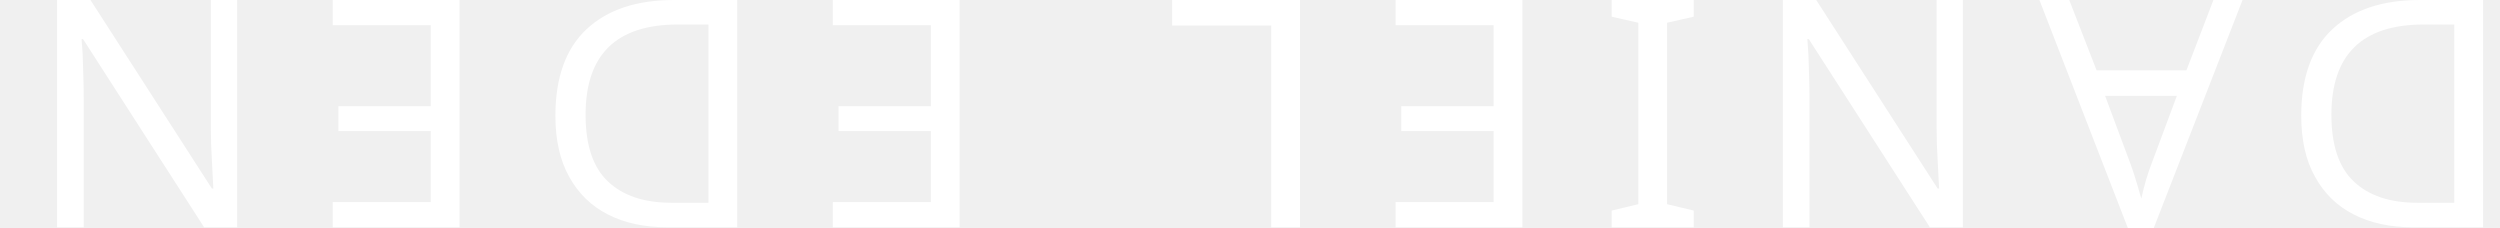
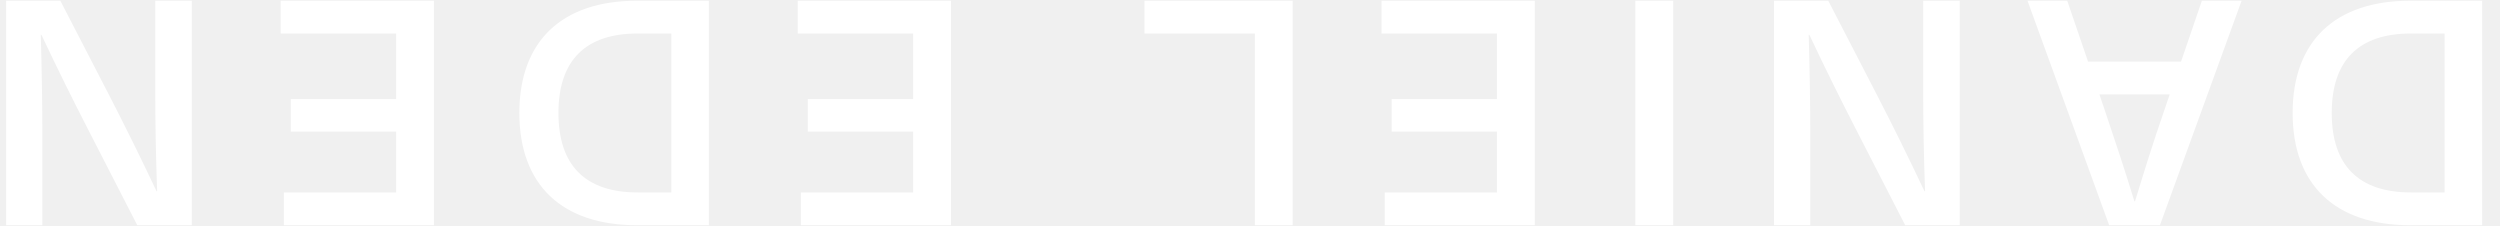
- <svg xmlns="http://www.w3.org/2000/svg" width="110px" height="10px" viewBox="0 0 110 10" version="1.1">
-   <defs />
-   <g id="Page-1" stroke="none" stroke-width="1" fill="none" fill-rule="evenodd" font-weight="normal" font-family="NeueHaasUnicaPro-Regular, Neue Haas Unica Pro" letter-spacing="2" font-size="14">
-     <g id="Desktop-HD" transform="translate(-666, -984)" fill="#FFFFFF">
-       <text id="t3" transform="translate(720, 989.5) rotate(-180) translate(-720, -989.5) ">
-         <tspan x="663.388" y="995">DANIEL EDEN</tspan>
-       </text>
-     </g>
-   </g>
+ <svg xmlns="http://www.w3.org/2000/svg" width="111" height="10" viewBox="0 0 111 10">
+   <path d="M110.207 10V.032h-3.192c-3.332 0-5.222 1.792-5.222 4.984S103.683 10 107.015 10h3.192zm-1.666-1.456h-1.498c-2.324 0-3.514-1.204-3.514-3.528s1.19-3.528 3.514-3.528h1.498v7.056zm-15.832-5.81L91.785.032h-1.764L93.647 10h2.254L99.527.032h-1.764l-.924 2.702h-4.13zm.504 1.456h3.122l-.266.784c-.462 1.33-.868 2.632-1.274 3.962h-.028c-.406-1.33-.84-2.632-1.288-3.962l-.266-.784zM78.767.032V10h1.61V6.08c0-1.512-.028-3.024-.07-4.536h.028c.672 1.428 1.386 2.87 2.114 4.284L84.591 10h2.422V.032h-1.624v3.92c0 1.512.028 3.024.084 4.536h-.028a134.857 134.857 0 0 0-2.114-4.284L81.175.032h-2.408zm-6.158 0V10h1.68V.032h-1.68zM61.481 8.544V10h6.664V.032h-6.804v1.456h5.124V4.4h-4.676v1.442h4.676v2.702h-4.984zm-5.766-7.056V10h1.68V.032h-6.58v1.456h4.9zM35.559 8.544V10h6.664V.032h-6.804v1.456h5.124V4.4h-4.676v1.442h4.676v2.702h-4.984zM31.473 10V.032h-3.192c-3.332 0-5.222 1.792-5.222 4.984S24.949 10 28.281 10h3.192zm-1.666-1.456h-1.498c-2.324 0-3.514-1.204-3.514-3.528s1.19-3.528 3.514-3.528h1.498v7.056zm-17.204 0V10h6.664V.032h-6.804v1.456h5.124V4.4h-4.676v1.442h4.676v2.702h-4.984zM.271.032V10h1.61V6.08c0-1.512-.028-3.024-.07-4.536h.028c.672 1.428 1.386 2.87 2.114 4.284L6.095 10h2.422V.032H6.893v3.92c0 1.512.028 3.024.084 4.536h-.028a134.857 134.857 0 0 0-2.114-4.284L2.679.032H.271z" fill="#FFF" fill-rule="evenodd" />
</svg>
